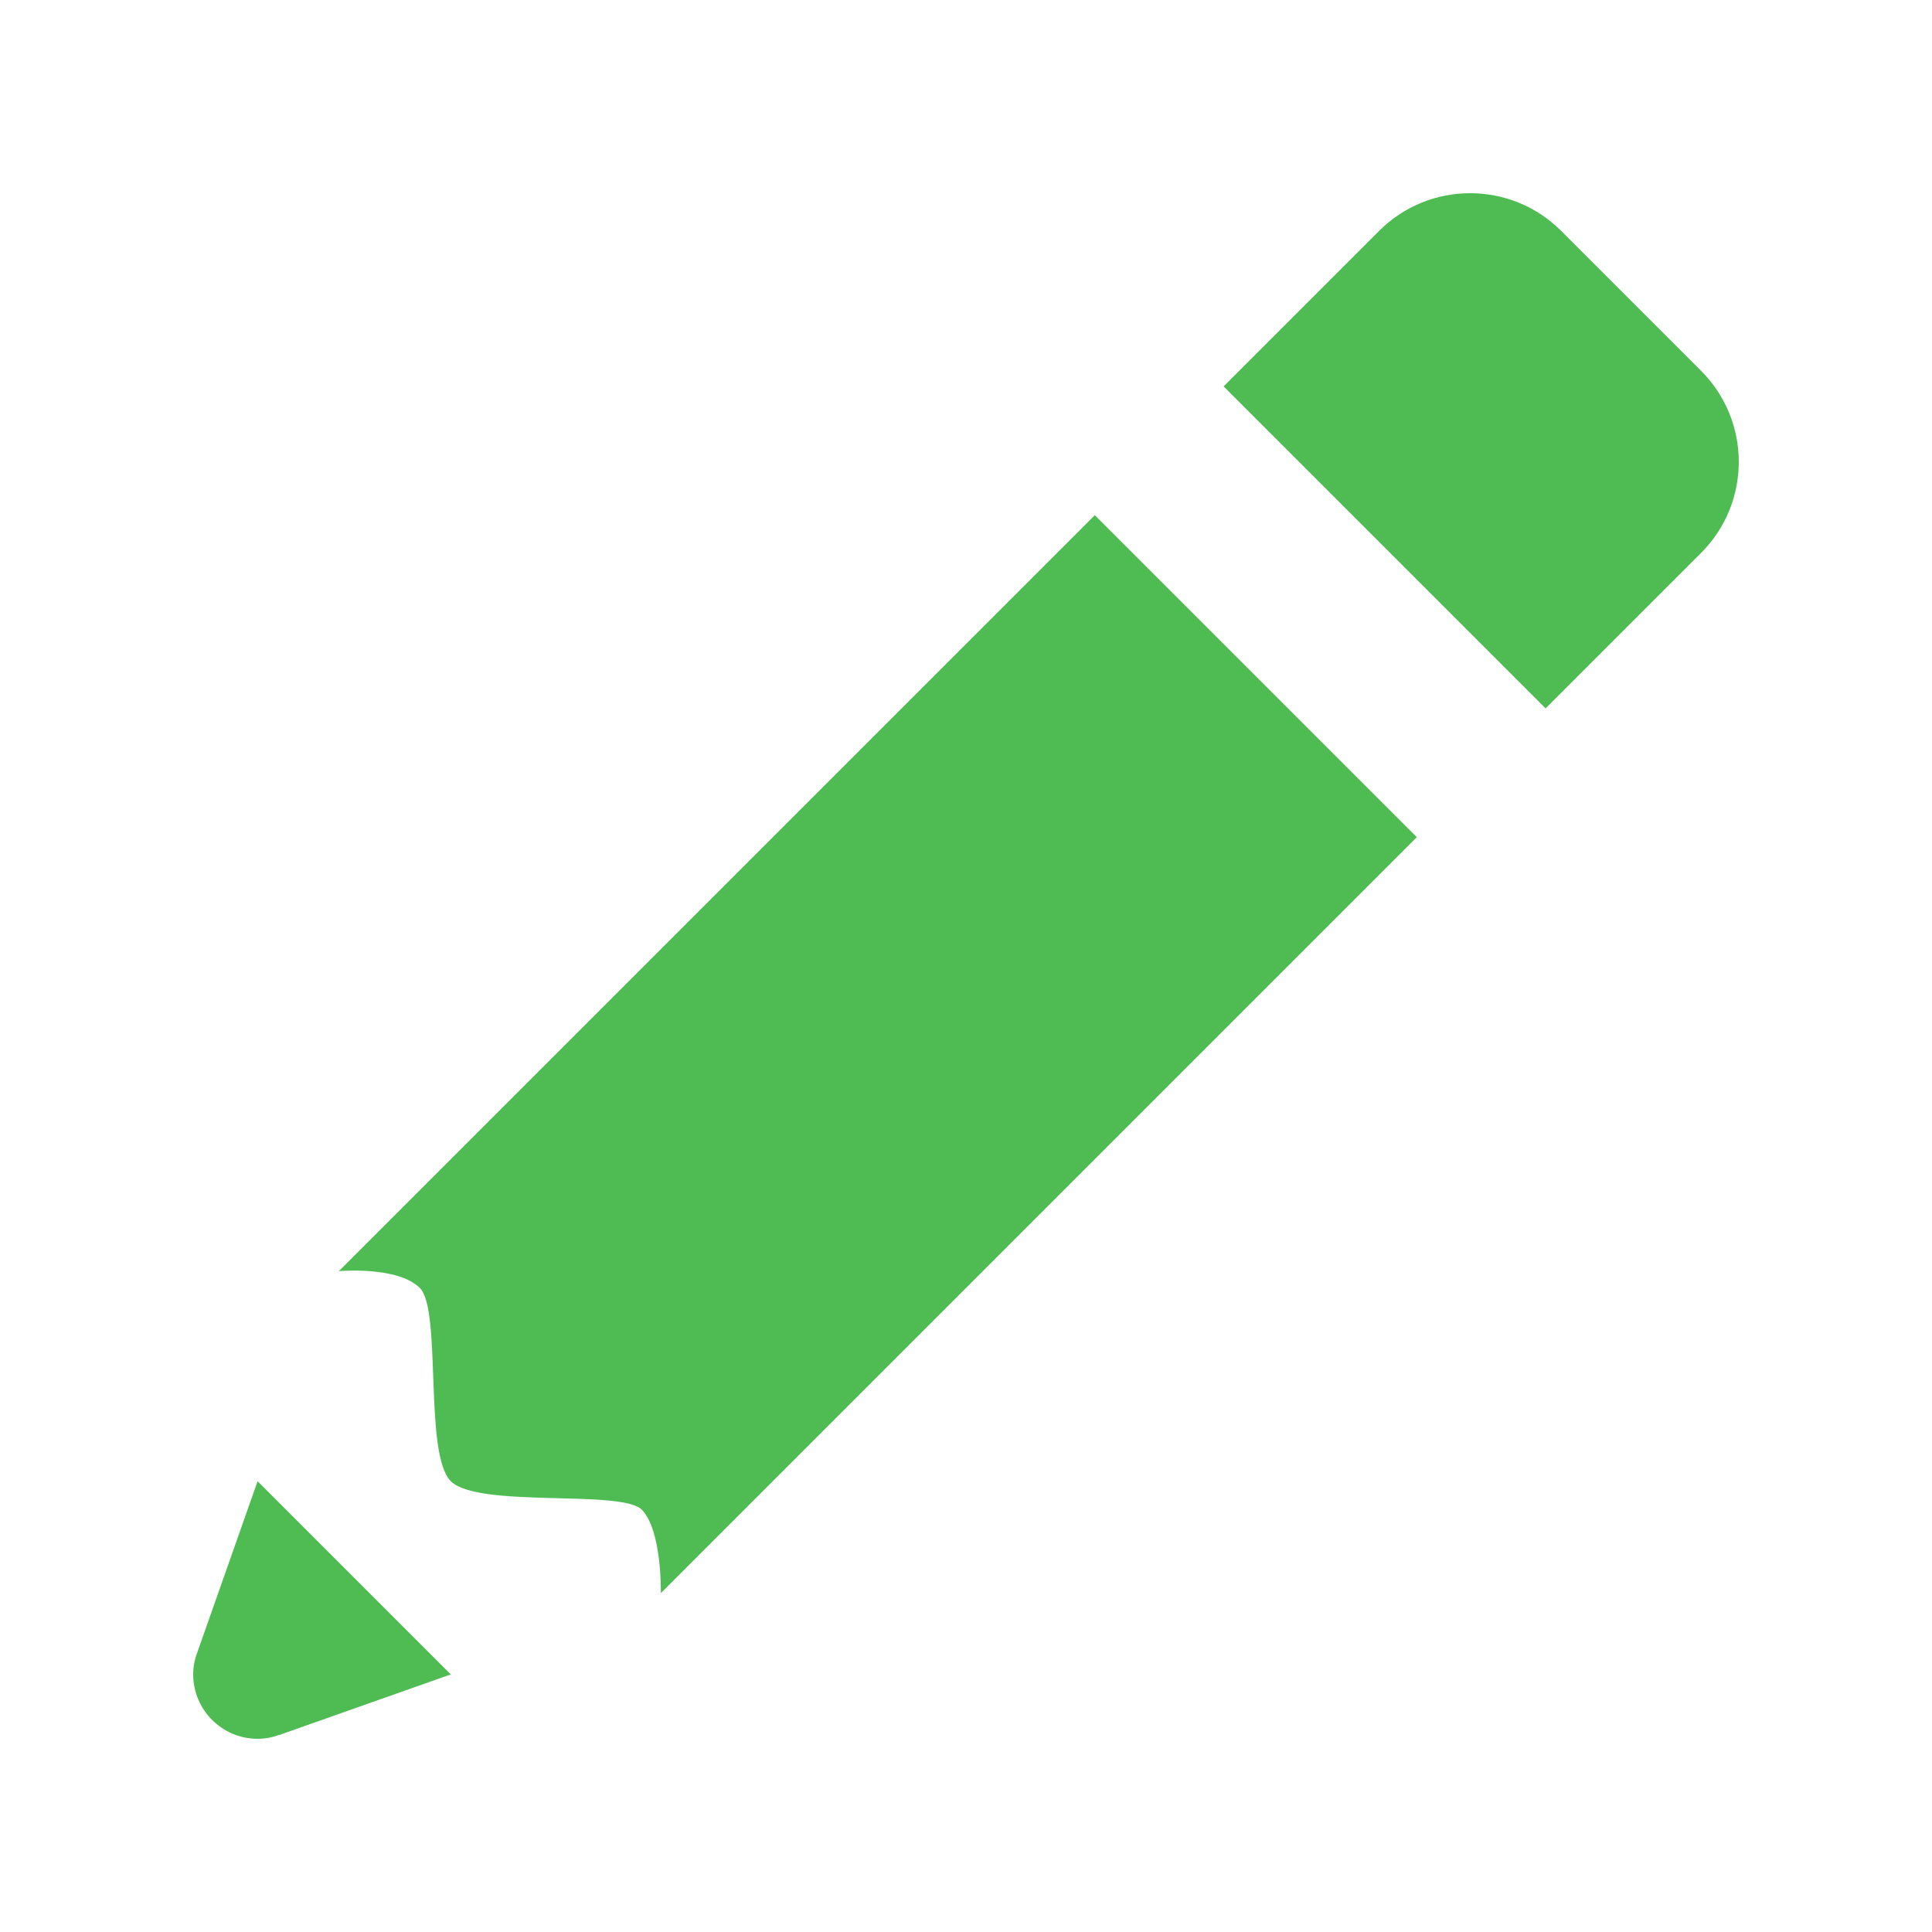
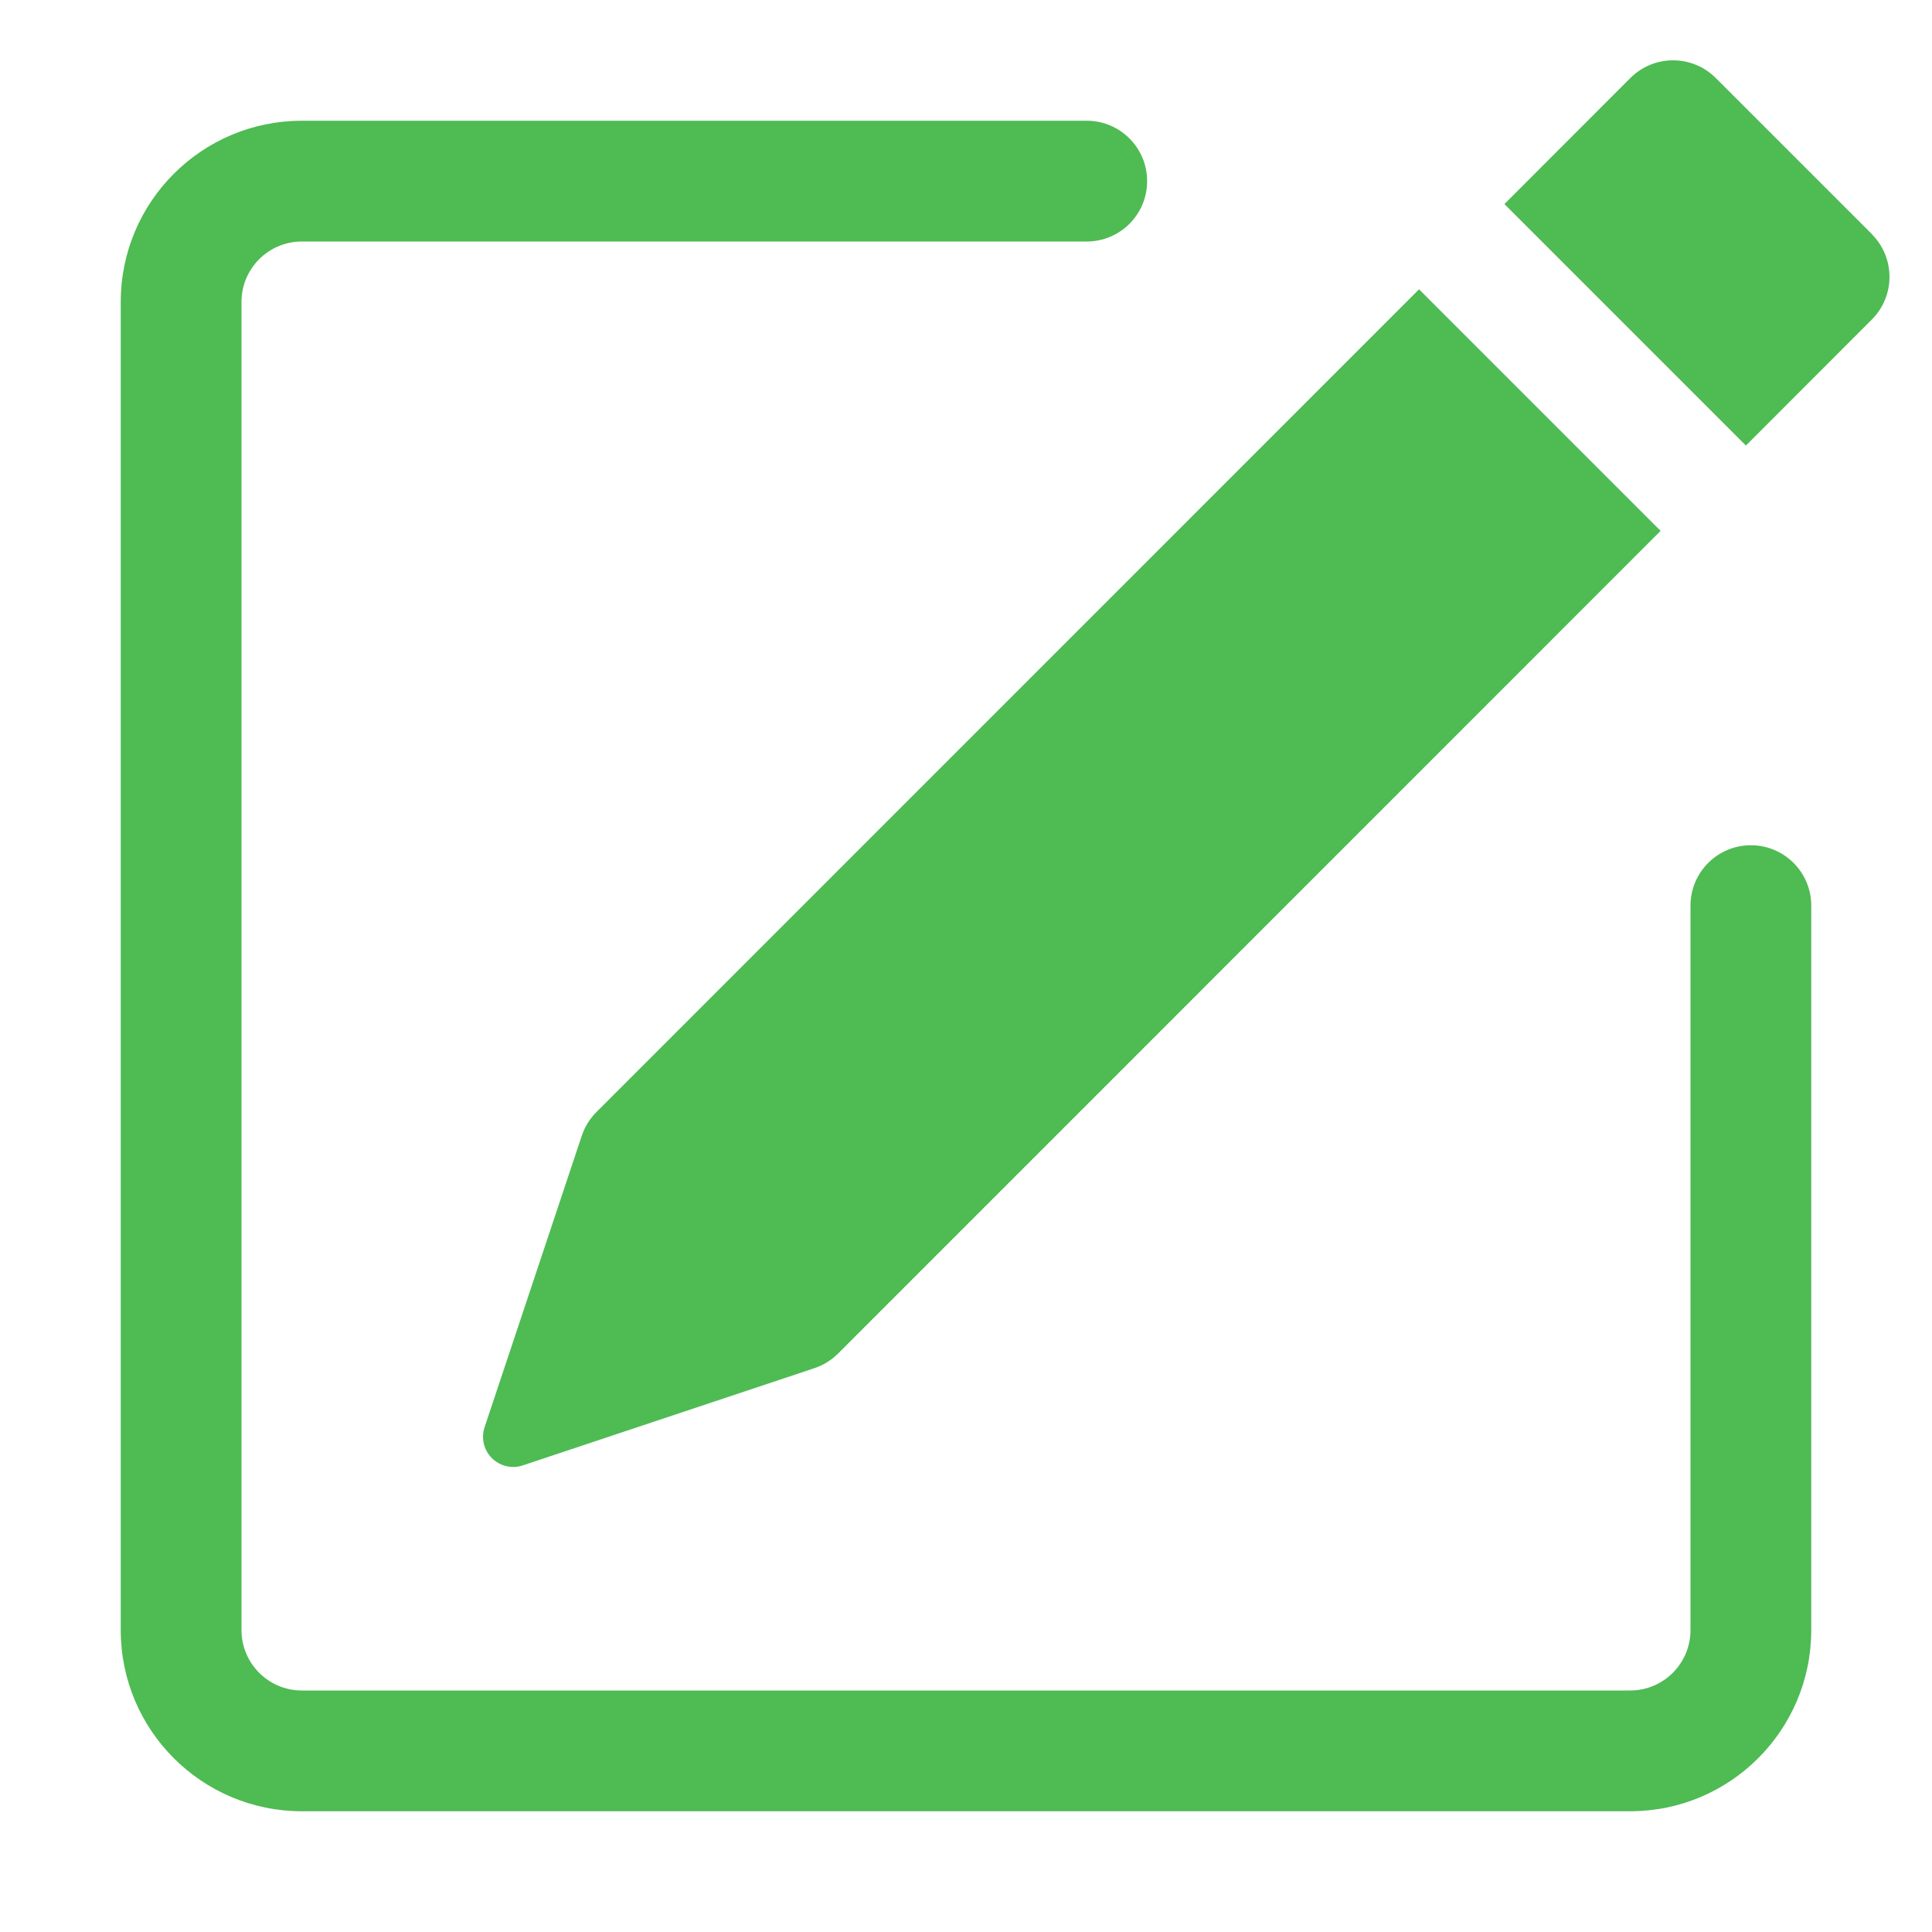
- <svg xmlns="http://www.w3.org/2000/svg" viewBox="0 0 30 30" width="30px" height="30px">
-   <g id="surface164031">
-     <path style=" stroke:none;fill-rule:nonzero;fill:rgb(78 187 83);fill-opacity:1;" d="M 22.828 3 C 22.316 3 21.805 3.195 21.414 3.586 L 19 6 L 24 11 L 26.414 8.586 C 27.195 7.805 27.195 6.539 26.414 5.758 L 24.242 3.586 C 23.852 3.195 23.34 3 22.828 3 Z M 17 8 L 5.262 19.738 C 5.262 19.738 6.176 19.656 6.52 20 C 6.863 20.344 6.578 22.578 7 23 C 7.422 23.422 9.645 23.125 9.965 23.441 C 10.281 23.762 10.262 24.738 10.262 24.738 L 22 13 Z M 4 23 L 3.059 25.672 C 3.02 25.777 3 25.887 3 26 C 3 26.551 3.449 27 4 27 C 4.113 27 4.223 26.98 4.328 26.941 C 4.332 26.941 4.336 26.941 4.336 26.941 L 4.363 26.934 C 4.367 26.93 4.367 26.93 4.367 26.93 L 7 26 Z M 4 23 " />
-   </g>
+ <svg xmlns="http://www.w3.org/2000/svg" width="30" height="30" fill="rgb(78 187 83)" class="bi bi-pencil-square" viewBox="0 0 16 16">
+   <path d="M15.502 1.94a.5.5 0 0 1 0 .706L14.459 3.69l-2-2L13.502.646a.5.5 0 0 1 .707 0l1.293 1.293zm-1.75 2.456-2-2L4.939 9.21a.5.5 0 0 0-.121.196l-.805 2.414a.25.25 0 0 0 .316.316l2.414-.805a.5.5 0 0 0 .196-.12l6.813-6.814z" />
+   <path fill-rule="evenodd" d="M1 13.5A1.5 1.5 0 0 0 2.5 15h11a1.5 1.5 0 0 0 1.5-1.5v-6a.5.5 0 0 0-1 0v6a.5.5 0 0 1-.5.5h-11a.5.5 0 0 1-.5-.5v-11a.5.5 0 0 1 .5-.5H9a.5.5 0 0 0 0-1H2.5A1.5 1.5 0 0 0 1 2.5v11z" />
</svg>
